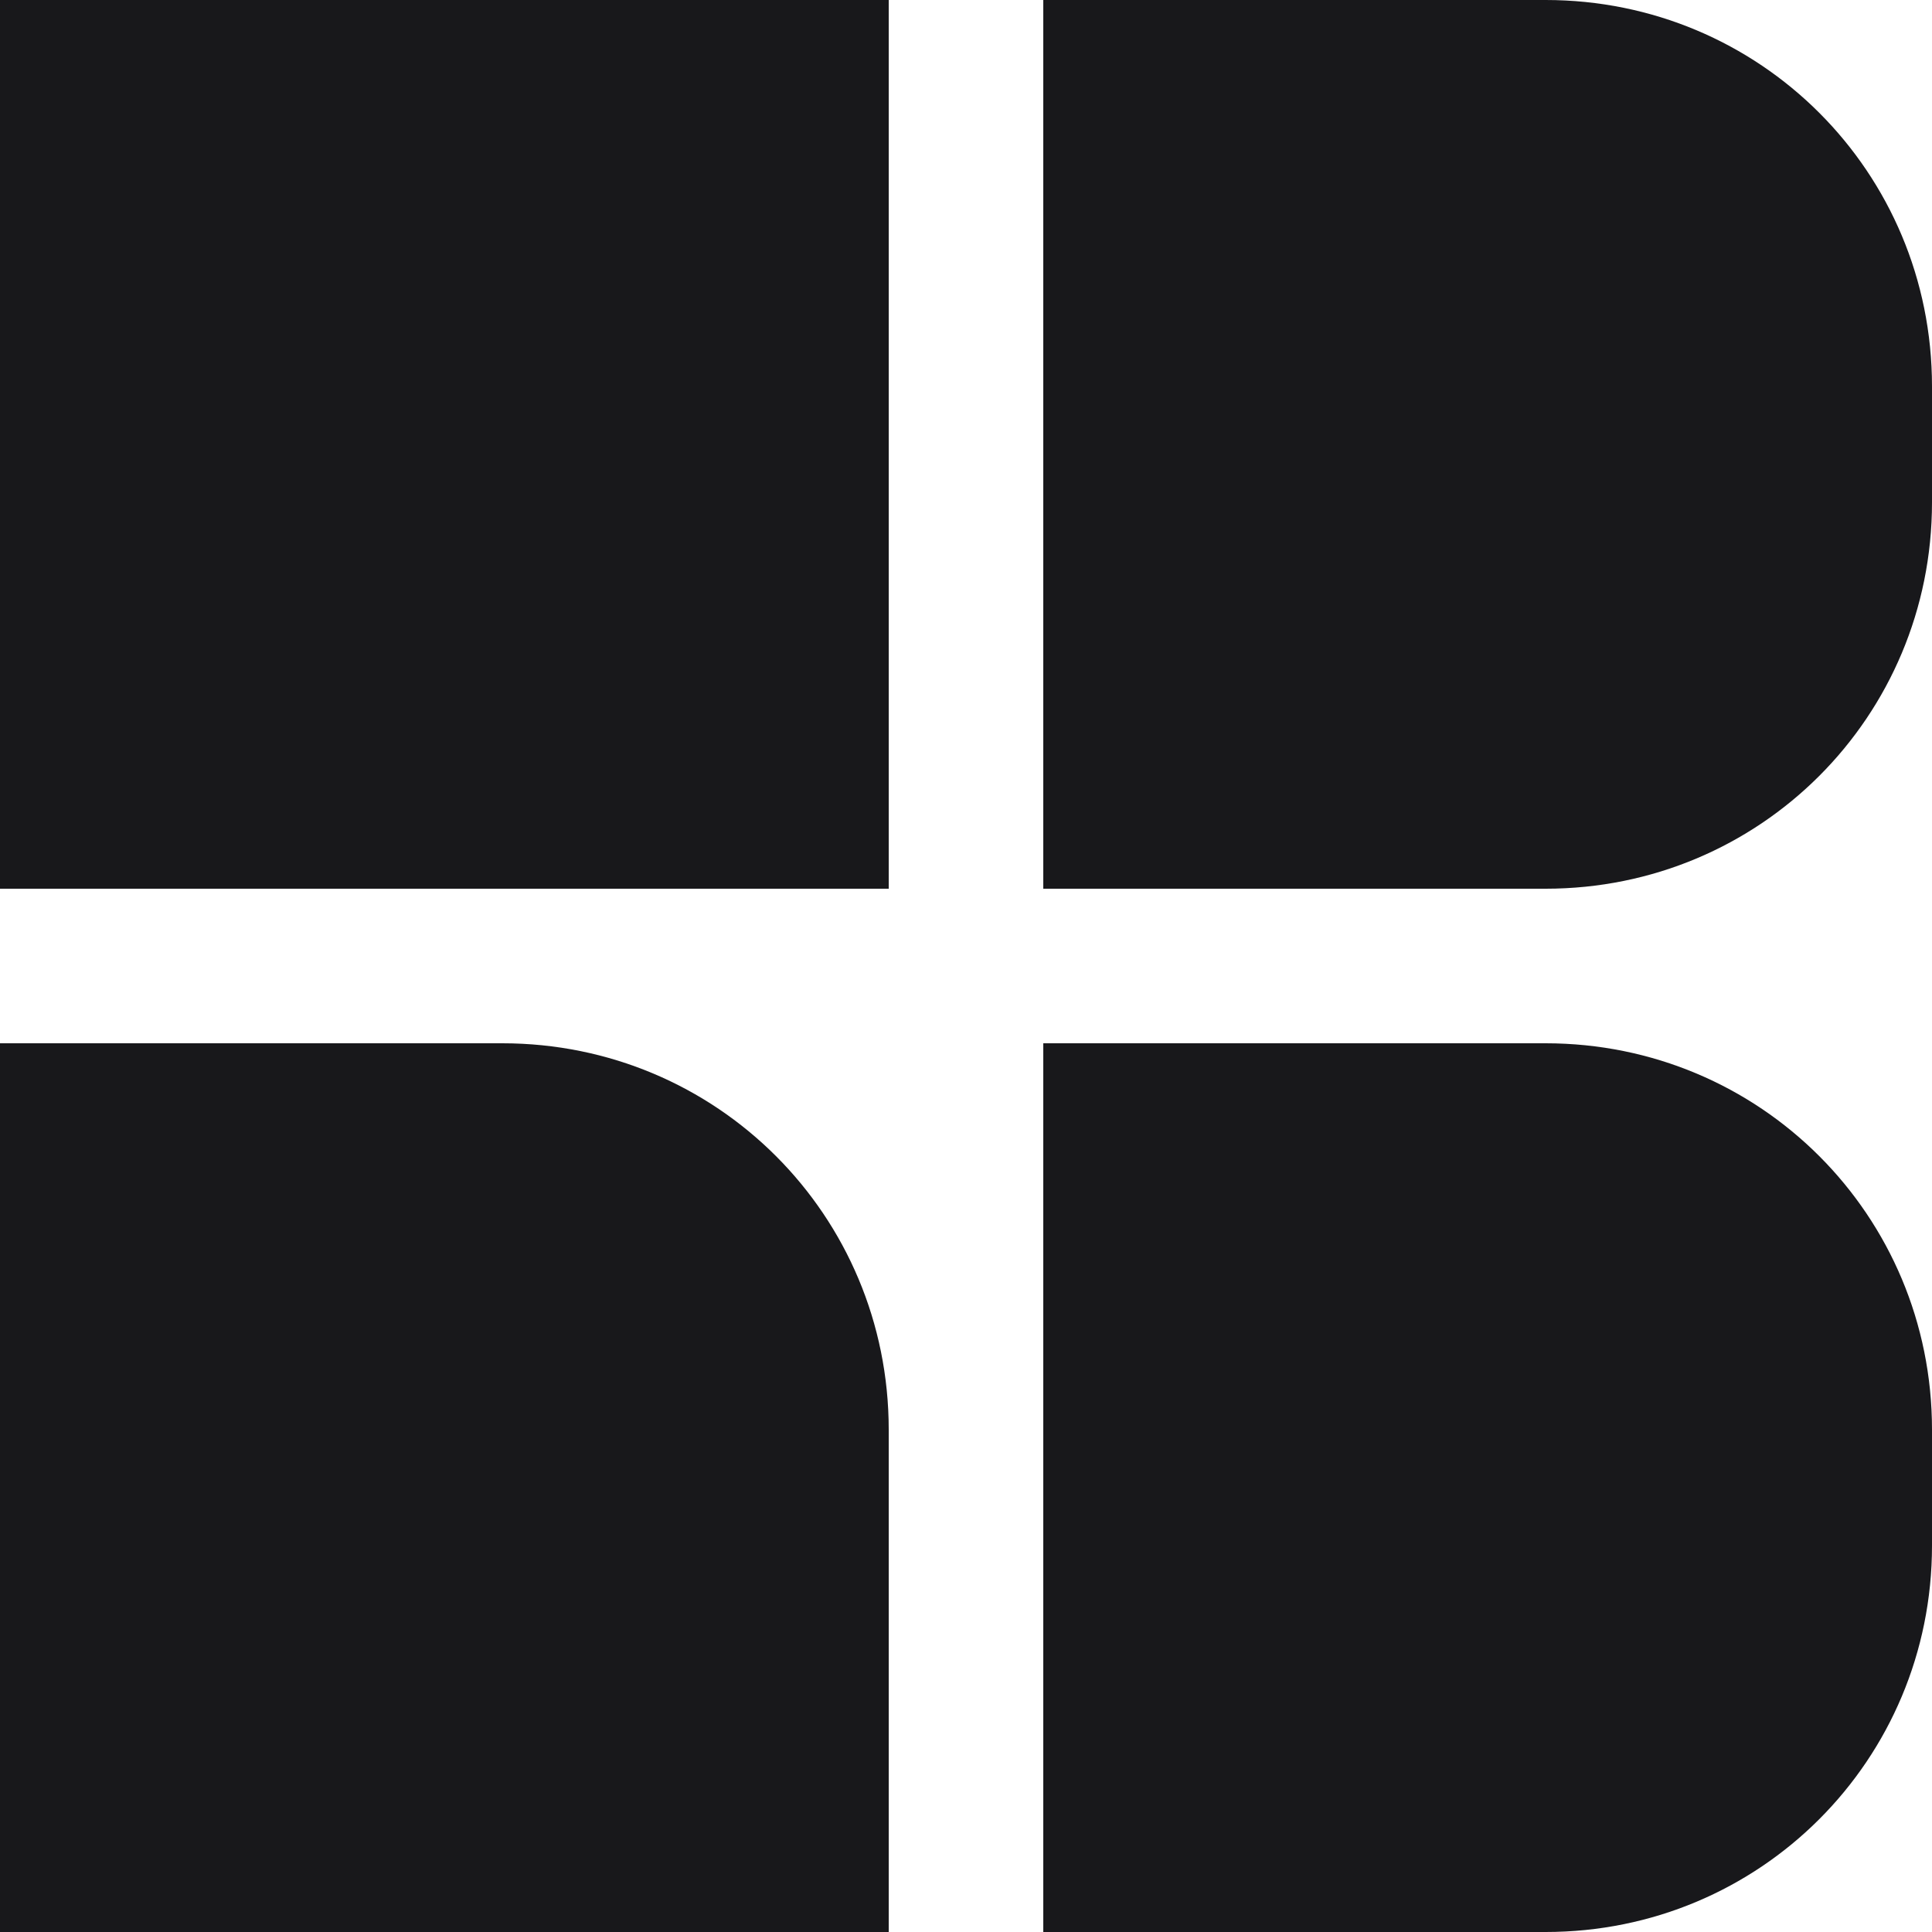
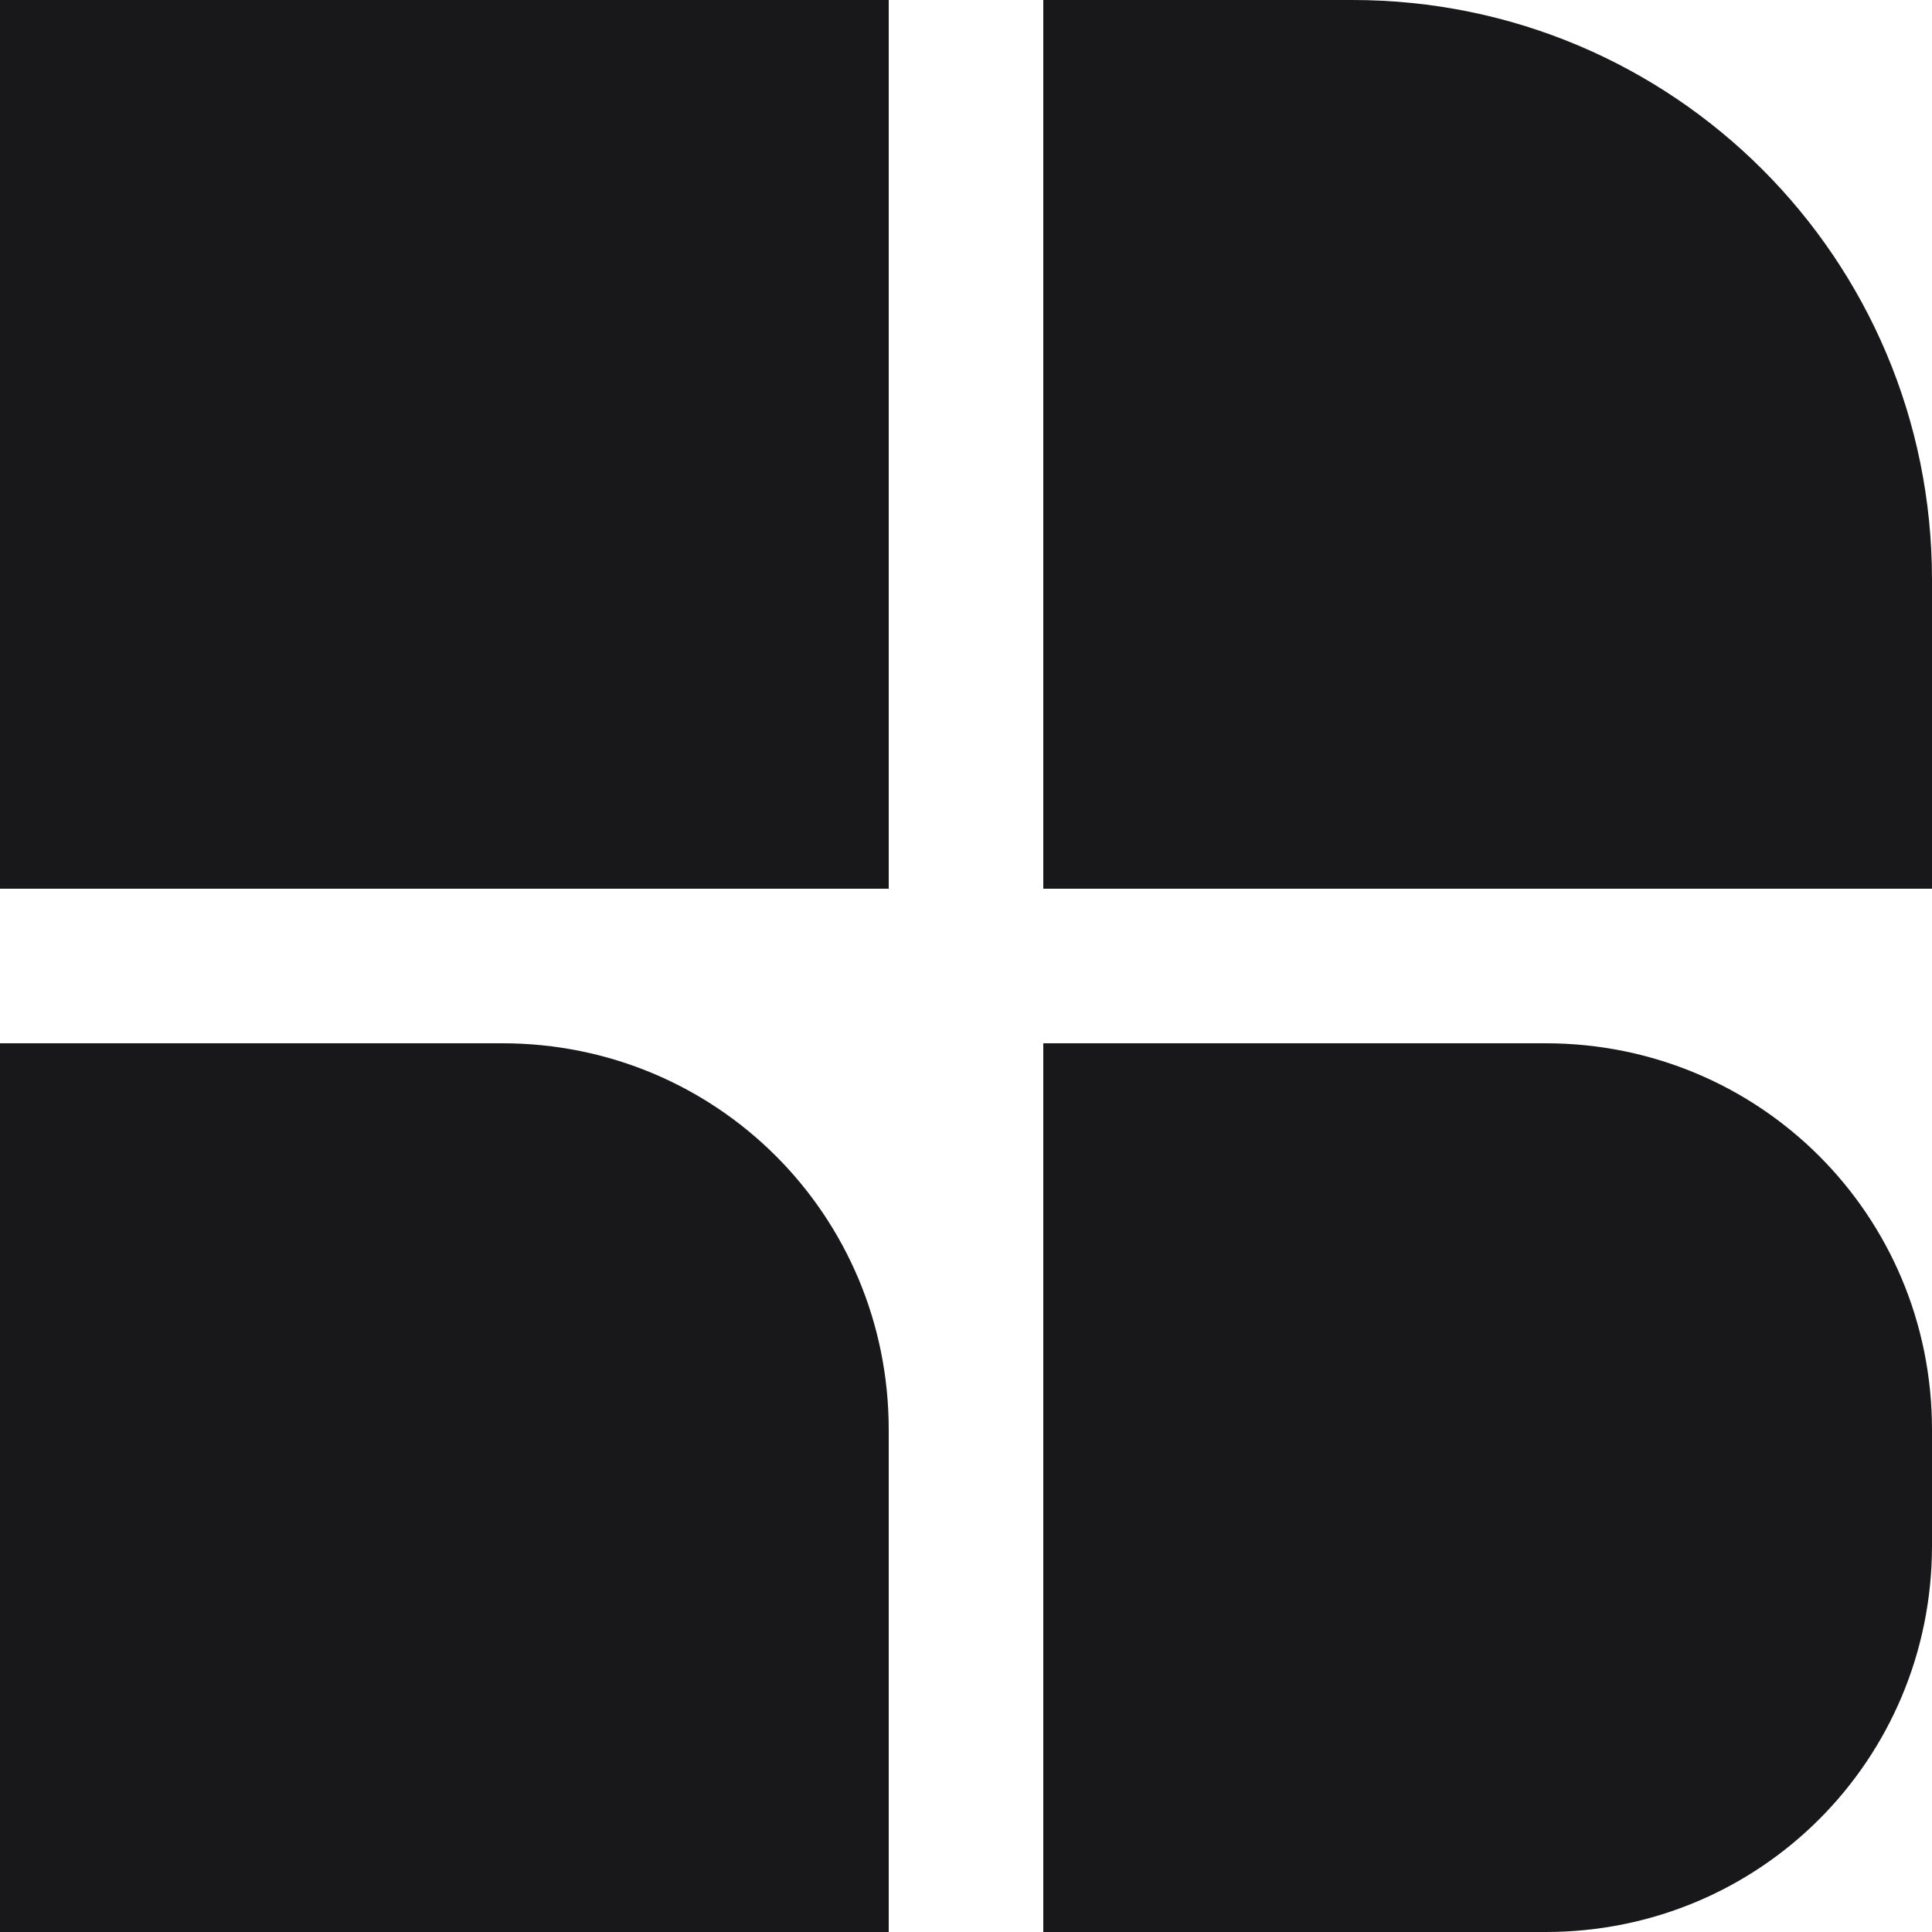
<svg xmlns="http://www.w3.org/2000/svg" viewBox="0 0 100 100">
-   <style>
-     path, rect {
-       fill: #18181b;
-     }
-     @media (prefers-color-scheme: dark) {
-       path, rect {
-         fill: #fafafa;
-       }
-     }
-   </style>
-   <rect x="0" y="0" width="46" height="46" />
-   <path d="M 0,54 H 26 C 37.1,54 46,62.9 46,74 V 100 H 0 Z" />
-   <path d="M 54,0 H 80 C 91.1,0 100,8.9 100,20 V 26 C 100,37.1 91.1,46 80,46 H 54 Z" />
-   <path d="M 54,54 H 80 C 91.1,54 100,62.9 100,74 V 80 C 100,91.1 91.1,100 80,100 H 54 Z" />
+   <rect x="0" y="0" width="46" height="46" fill="#18181b" />
+   <path d="M 0,54 H 26 C 37.1,54 46,62.9 46,74 V 100 H 0 Z" fill="#18181b" />
+   <path d="M 54,0 H 70 C 86.6,0 100,13.4 100,30 V 46 H 54 Z" fill="#18181b" />
+   <path d="M 54,54 H 80 C 91.1,54 100,62.9 100,74 V 80 C 100,91.1 91.1,100 80,100 H 54 Z" fill="#18181b" />
</svg>
